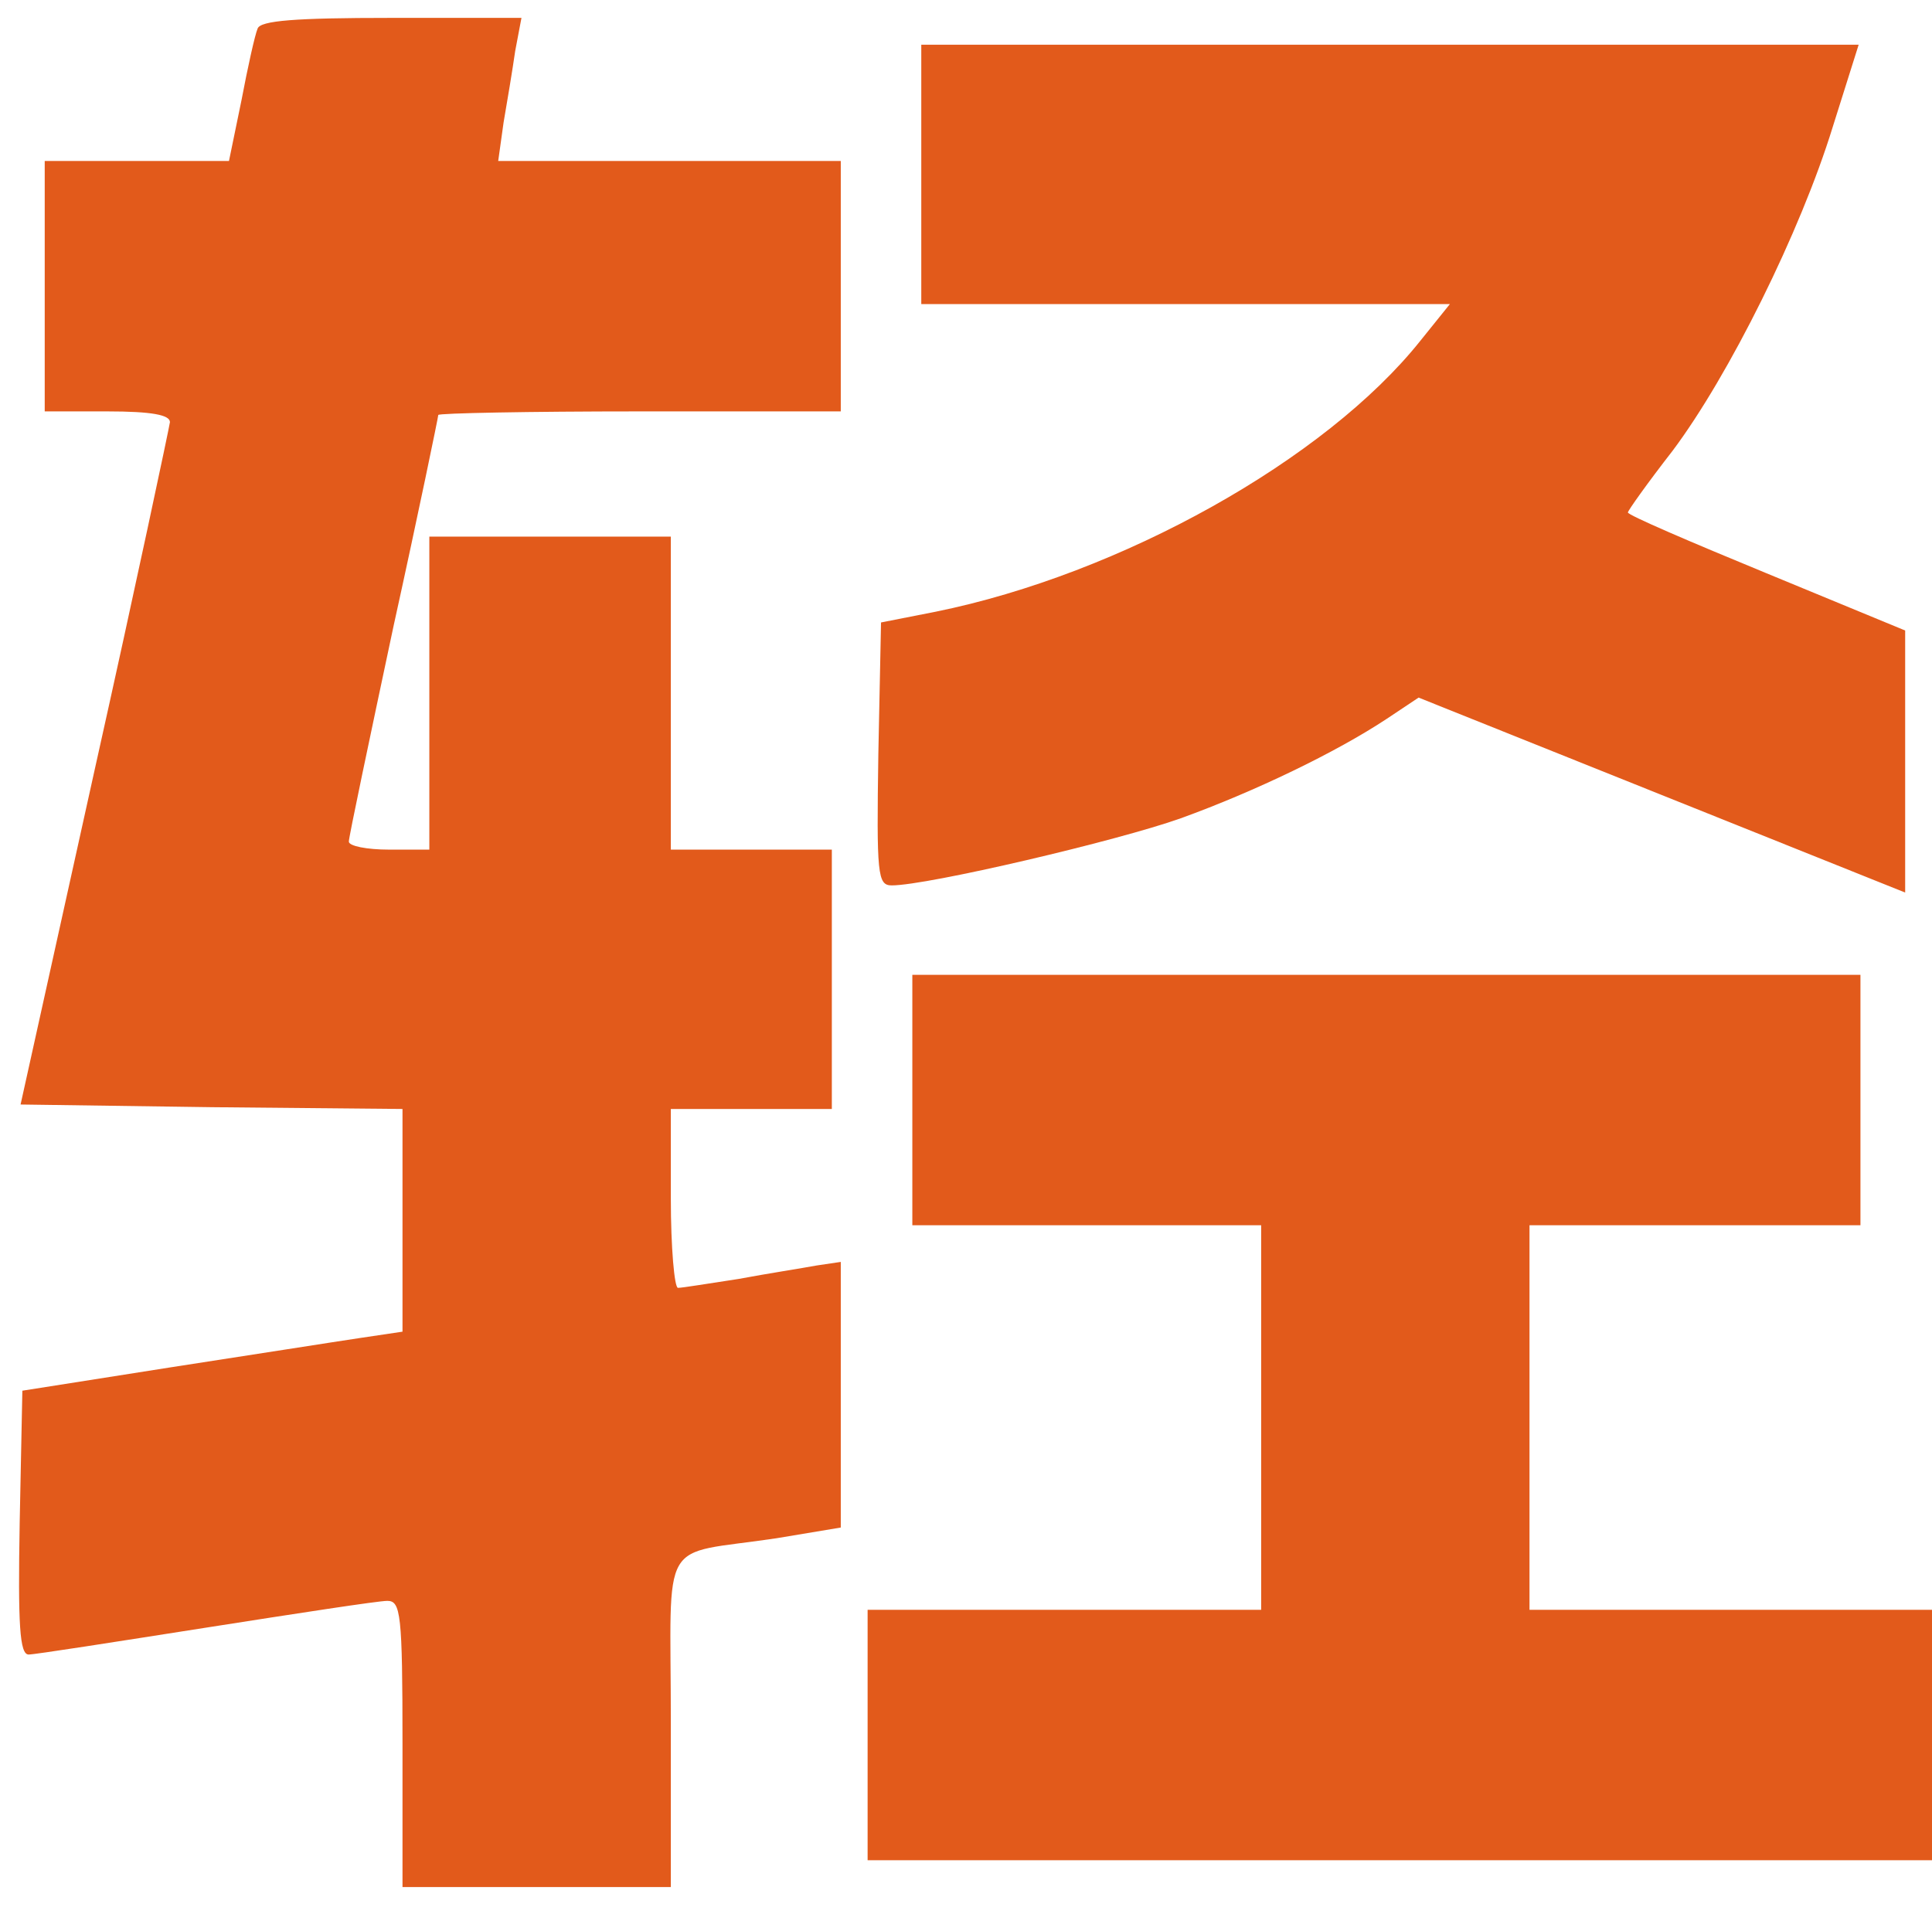
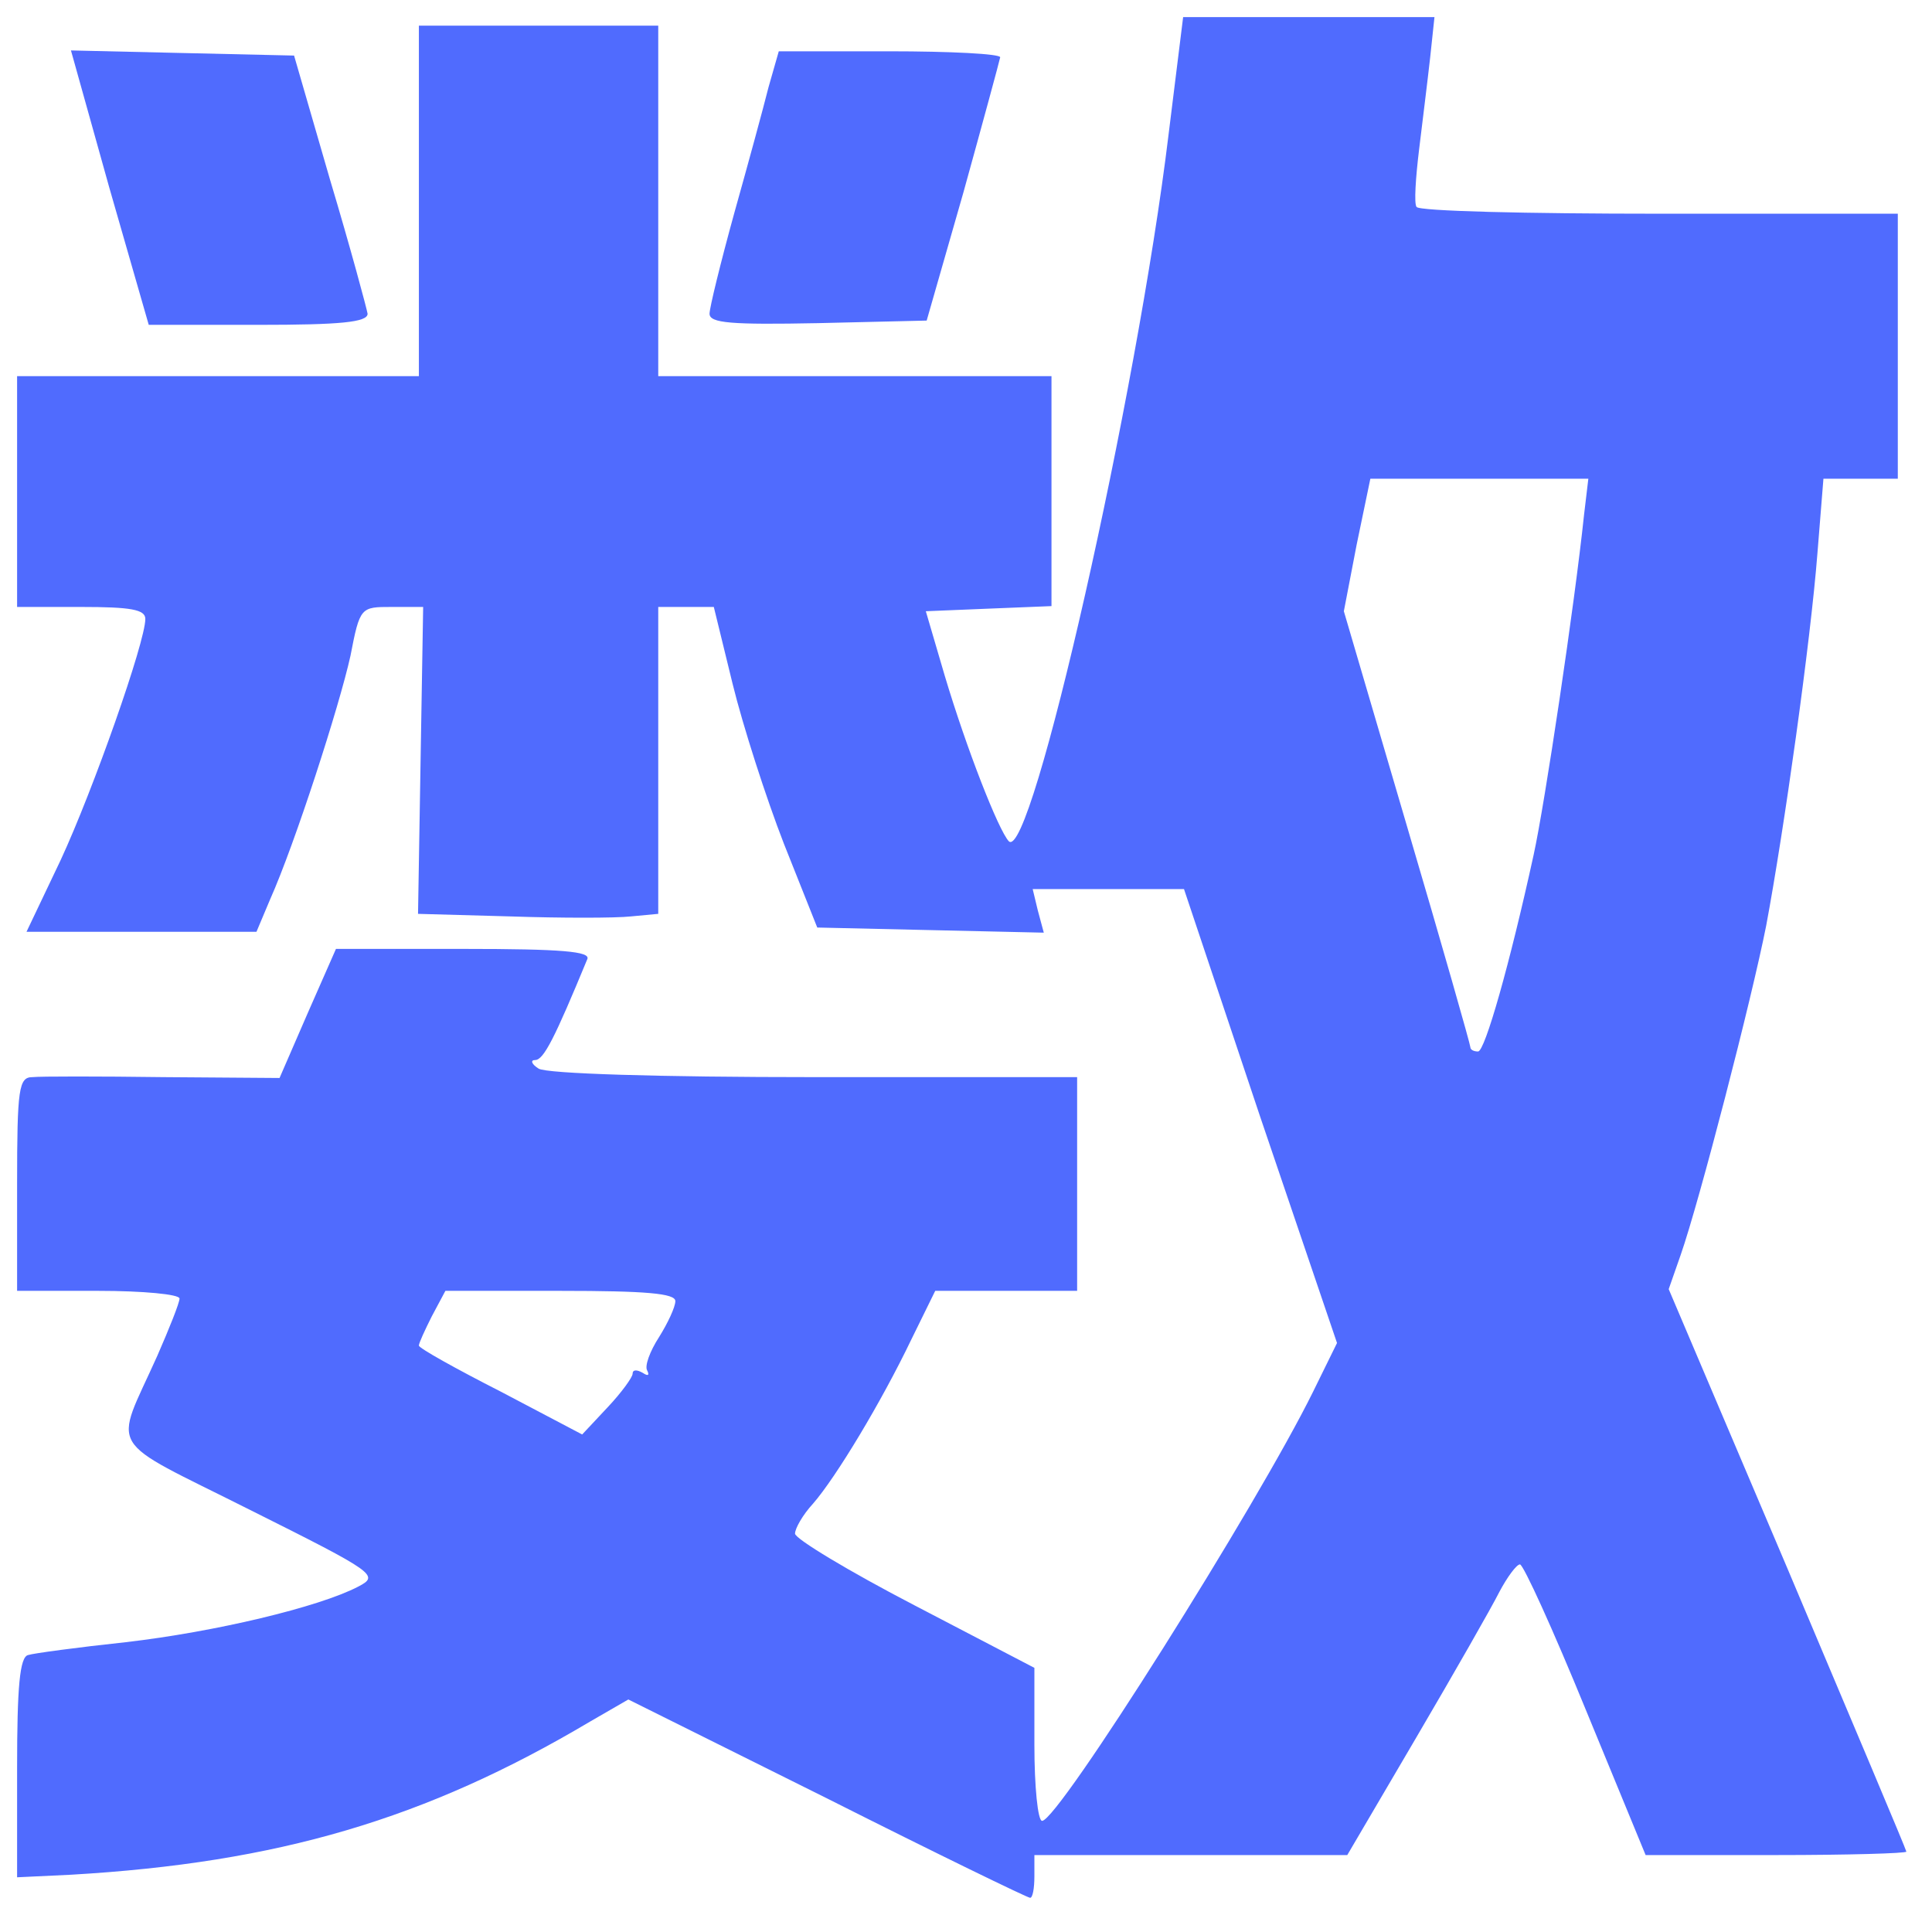
- <svg xmlns="http://www.w3.org/2000/svg" version="1.0" width="216pt" height="214pt" viewBox="0 0 216 214" preserveAspectRatio="xMidYMid meet">
-   <g transform="translate(0,214) scale(0.1,-0.1)" fill="#e25a1b" stroke="none">
-     <path d="M288 2108 c-3 -7 -11 -43 -18 -80 l-14 -68 -103 0 -103 0 0 -140 0 -140 70 0 c50 0 70 -4 70 -12 -1 -7 -38 -182 -84 -388 l-83 -375 214 -3 213 -2 0 -125 0 -124 -47 -7 c-27 -4 -122 -19 -213 -33 l-165 -26 -3 -148 c-2 -114 0 -147 10 -147 7 0 96 14 198 30 102 16 193 30 203 30 15 0 17 -14 17 -160 l0 -160 150 0 150 0 0 185 c0 212 -15 185 118 205 l72 12 0 149 0 148 -27 -4 c-16 -3 -55 -9 -87 -15 -33 -5 -63 -10 -68 -10 -4 0 -8 45 -8 100 l0 100 90 0 90 0 0 145 0 145 -90 0 -90 0 0 175 0 175 -135 0 -135 0 0 -175 0 -175 -45 0 c-25 0 -45 4 -45 9 0 5 23 114 50 241 28 127 50 234 50 236 0 2 101 4 225 4 l225 0 0 140 0 140 -191 0 -192 0 6 43 c4 23 10 59 13 80 l7 37 -146 0 c-107 0 -146 -3 -149 -12z" />
-     <path d="M1030 1945 l0 -145 295 0 296 0 -33 -41 c-106 -133 -335 -261 -542 -303 l-61 -12 -3 -147 c-2 -135 -1 -147 15 -147 40 0 253 50 323 75 83 30 174 74 230 111 l36 24 272 -109 272 -109 0 146 0 147 -155 64 c-85 35 -155 65 -155 68 0 2 22 33 50 69 63 84 143 245 179 362 l29 92 -524 0 -524 0 0 -145z" />
-     <path d="M1020 910 l0 -140 195 0 195 0 0 -215 0 -215 -220 0 -220 0 0 -140 0 -140 595 0 595 0 0 140 0 140 -225 0 -225 0 0 215 0 215 185 0 185 0 0 140 0 140 -530 0 -530 0 0 -140z" />
+ <svg xmlns="http://www.w3.org/2000/svg" version="1.0" width="300pt" height="300pt" viewBox="0 0 226 222" preserveAspectRatio="xMidYMid meet">
+   <g transform="translate(0,222) scale(0.1,-0.1)" fill="#506bfe" stroke="none">
+     <path d="M1367 2083 c-37 -306 -161 -854 -187 -827 -12 13 -49 107 -75 194 l-22 75 73 3 74 3 0 134 0 135 -230 0 -230 0 0 205 0 205 -140 0 -140 0 0 -205 0 -205 -235 0 -235 0 0 -135 0 -135 75 0 c58 0 75 -3 75 -14 0 -27 -61 -200 -99 -282 l-40 -84 135 0 134 0 16 38 c29 65 81 226 94 285 11 57 12 57 48 57 l37 0 -3 -179 -3 -180 108 -3 c59 -2 123 -2 141 0 l32 3 0 180 0 179 33 0 32 0 22 -90 c12 -49 39 -133 60 -187 l39 -98 132 -3 133 -3 -7 26 -6 25 88 0 89 0 89 -266 90 -265 -28 -57 c-65 -132 -298 -502 -317 -502 -5 0 -9 40 -9 89 l0 90 -140 73 c-77 40 -140 78 -140 84 0 6 9 22 21 35 27 31 80 119 115 192 l28 57 83 0 83 0 0 125 0 125 -307 0 c-182 0 -314 4 -323 10 -8 5 -10 10 -4 10 10 0 23 26 61 118 4 9 -29 12 -145 12 l-149 0 -33 -75 -33 -76 -136 1 c-75 1 -144 1 -153 0 -16 0 -18 -13 -18 -125 l0 -125 95 0 c52 0 95 -4 95 -9 0 -5 -12 -35 -26 -67 -51 -114 -63 -94 108 -180 148 -74 152 -77 127 -90 -46 -24 -168 -53 -272 -65 -56 -6 -108 -13 -114 -15 -10 -2 -13 -38 -13 -132 l0 -128 63 3 c242 14 415 65 607 179 l45 26 233 -116 c127 -64 234 -116 237 -116 3 0 5 11 5 25 l0 25 183 0 183 0 81 138 c44 75 88 152 97 170 9 17 20 32 24 32 4 0 39 -77 77 -170 l70 -170 153 0 c83 0 152 2 152 4 0 2 -63 151 -139 331 l-139 327 14 40 c22 63 83 299 100 385 21 112 52 333 60 436 l7 87 43 0 44 0 0 155 0 155 -279 0 c-154 0 -282 3 -284 8 -3 4 -1 34 3 67 4 33 10 81 13 108 l5 47 -147 0 -147 0 -17 -137z m486 -445 c-11 -105 -46 -339 -59 -398 -28 -128 -57 -230 -65 -230 -5 0 -9 2 -9 5 0 3 -33 119 -74 258 l-74 252 15 78 16 77 128 0 127 0 -5 -42z m-1063 -920 c0 -7 -9 -26 -19 -42 -11 -17 -17 -34 -14 -39 3 -6 1 -7 -5 -3 -7 4 -12 4 -12 -1 0 -4 -13 -22 -29 -39 l-30 -32 -95 50 c-53 27 -96 51 -96 54 0 3 7 18 15 34 l16 30 134 0 c101 0 135 -3 135 -12z" />
+     <path d="M128 2020 l46 -160 128 0 c96 0 128 3 128 13 -1 6 -20 77 -44 157 l-42 145 -131 3 -130 3 45 -161z" />
+     <path d="M899 2138 c-6 -24 -24 -90 -40 -147 -16 -58 -29 -111 -29 -118 0 -11 25 -13 127 -11 l127 3 43 150 c23 83 42 153 43 158 0 4 -58 7 -130 7 l-129 0 -12 -42z" />
  </g>
</svg>
